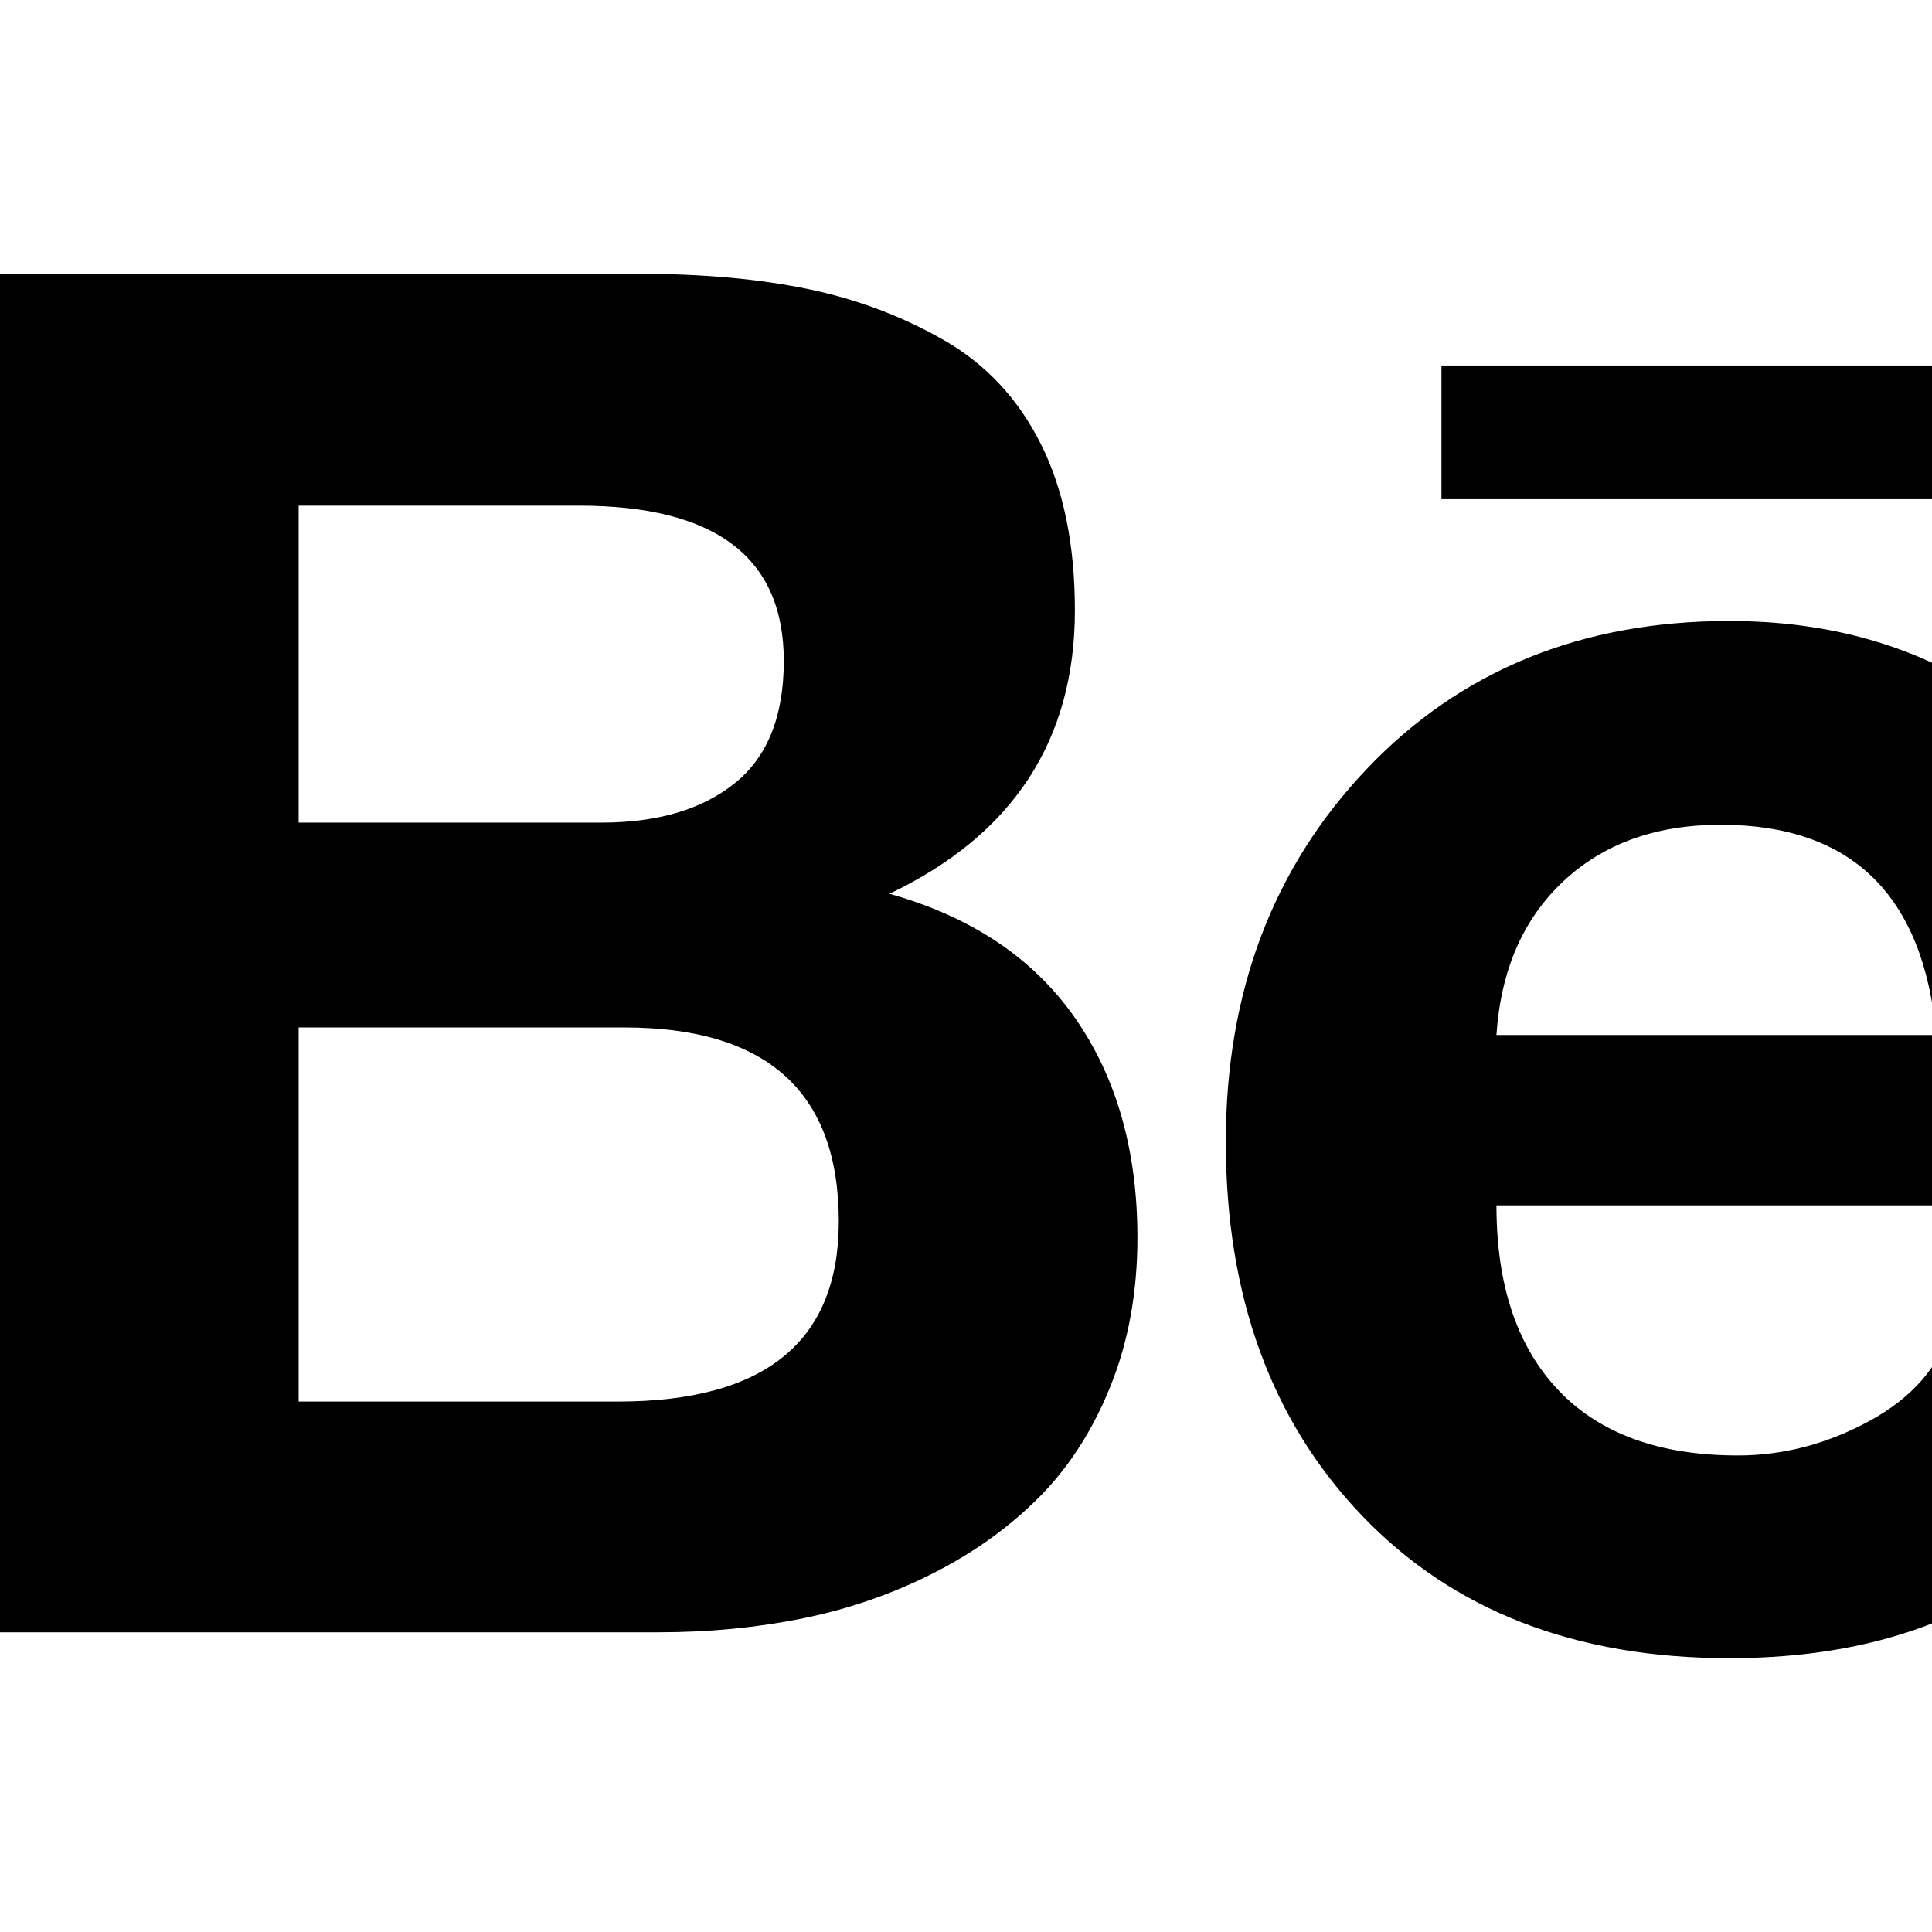
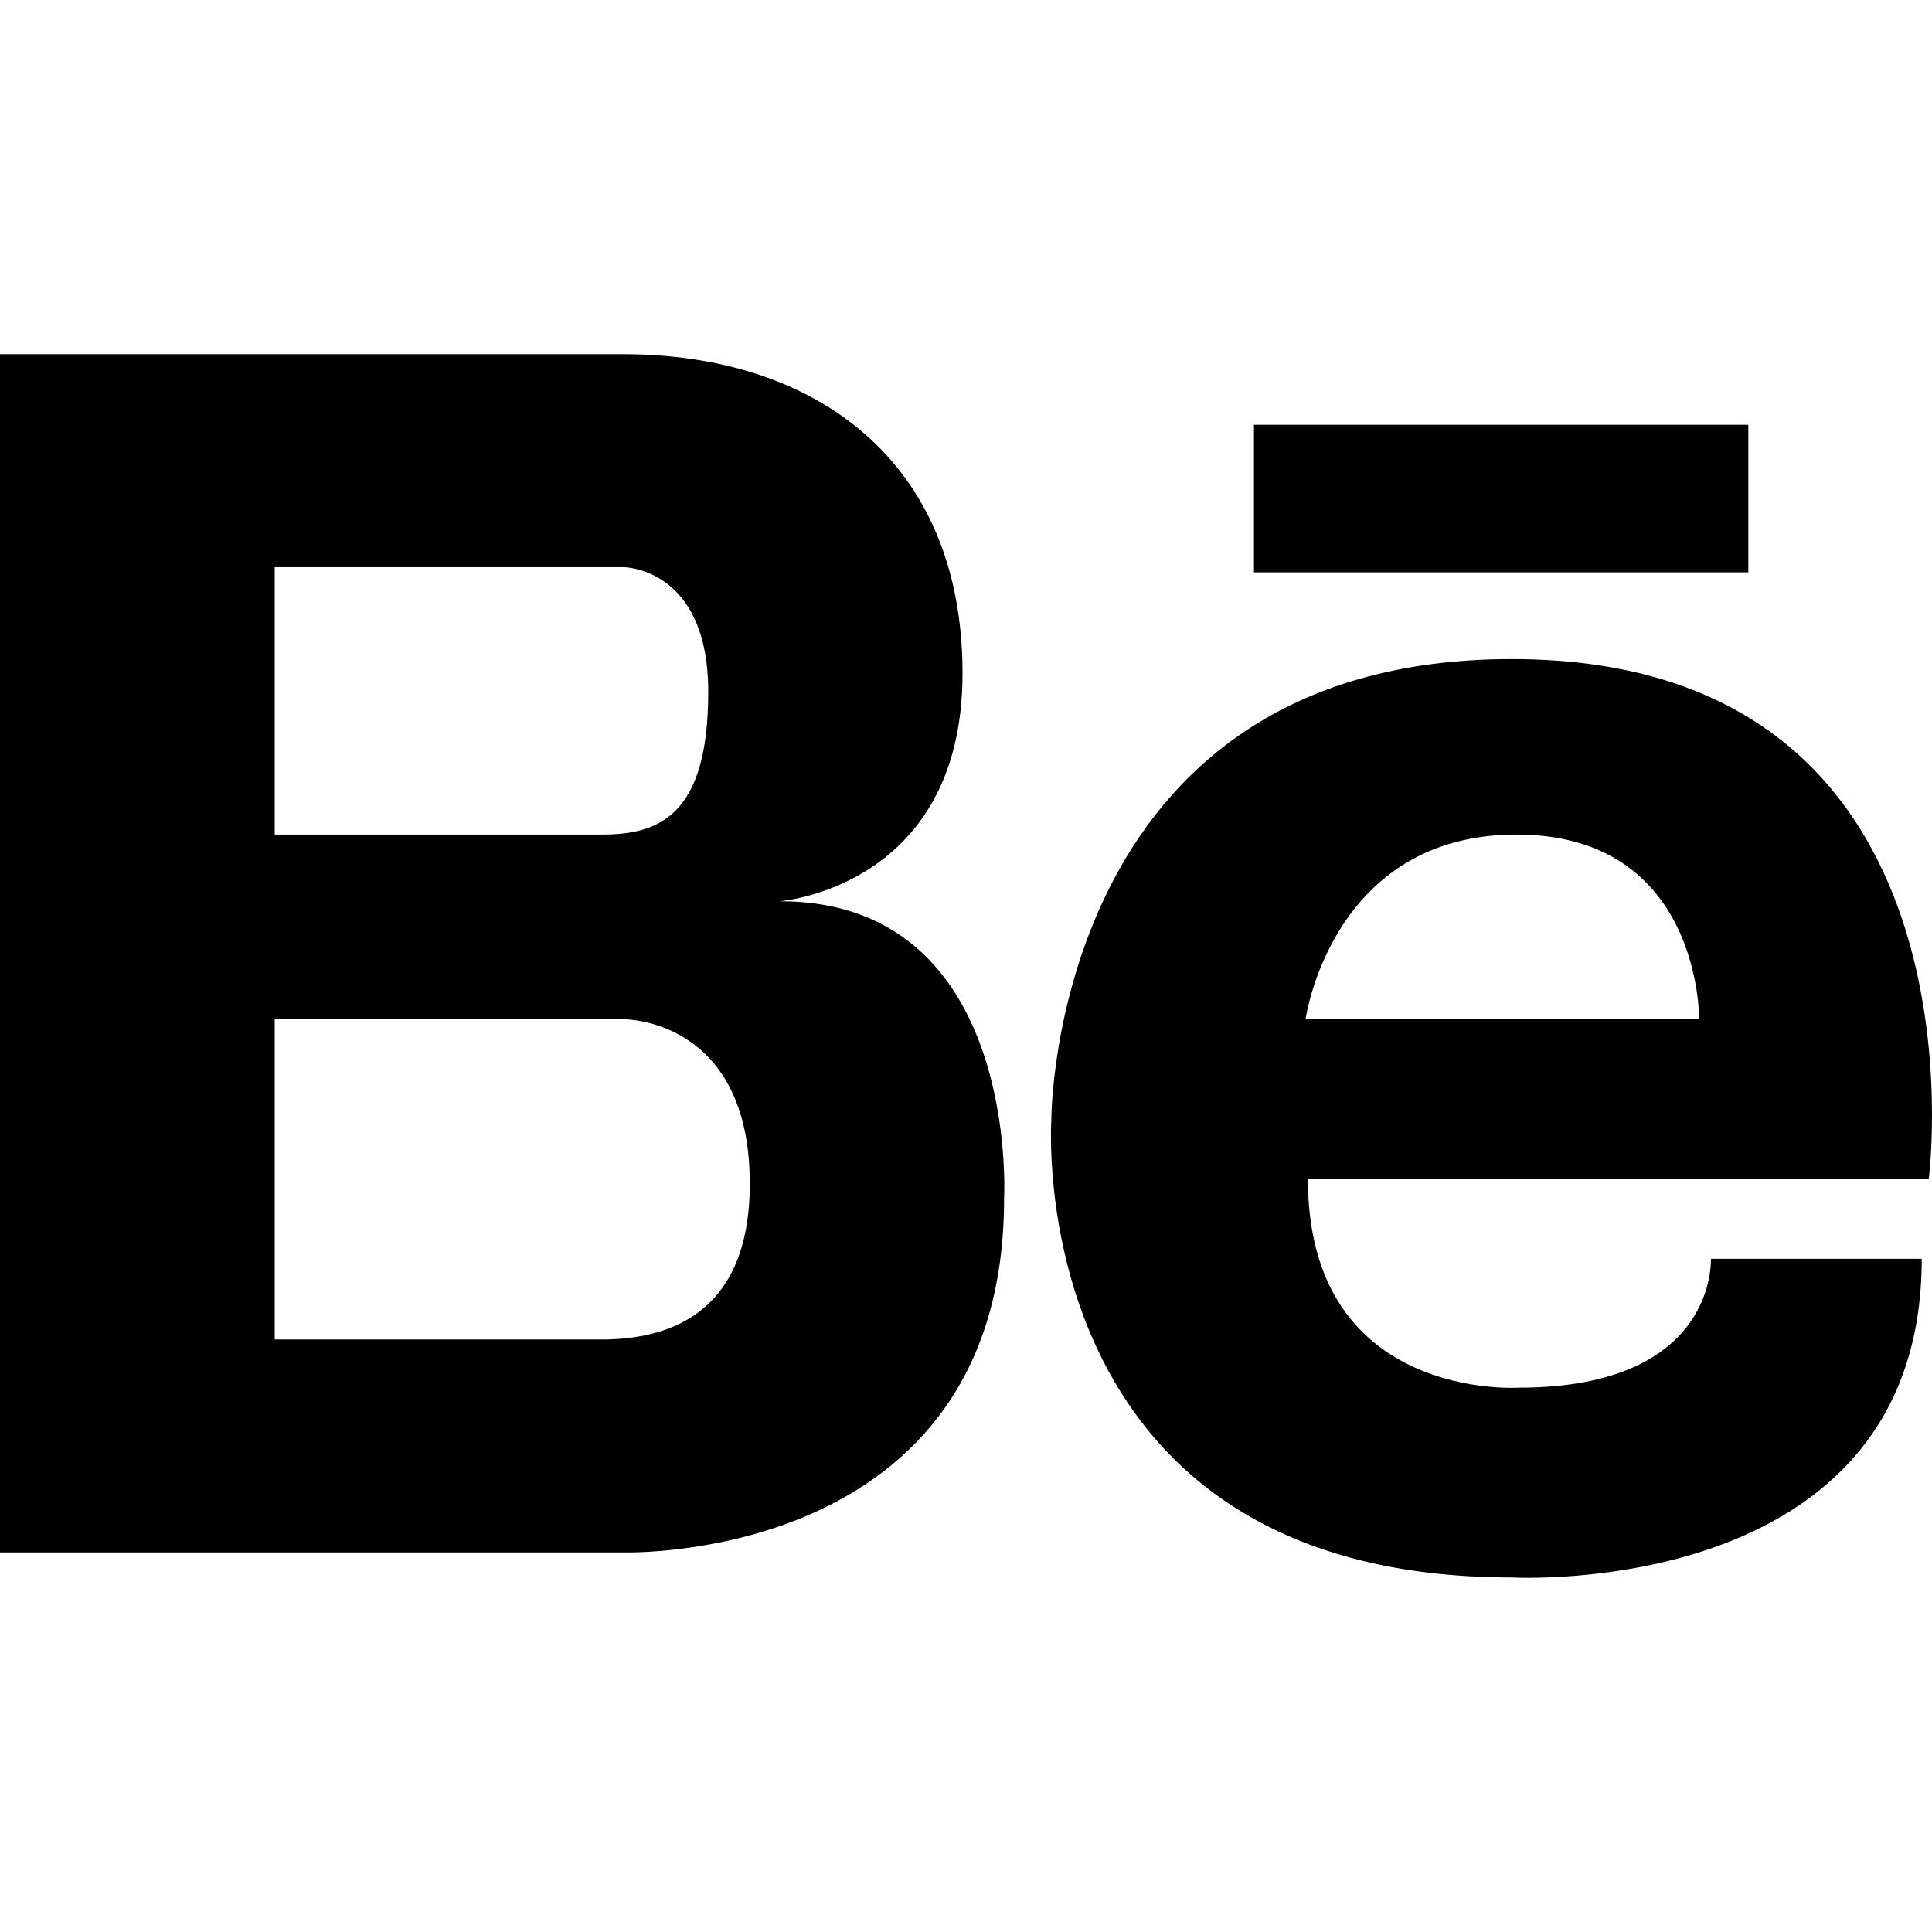
- <svg xmlns="http://www.w3.org/2000/svg" fill="#000000" width="24px" height="24px" viewBox="0 0 1024 1024" version="1.1">
-   <path d="M1056 193.714l-292 0 0 70.857 292 0 0-70.857zm-144 243.429q-51.429 0-83.429 30t-35.429 81.429l233.143 0q-10.286-111.429-114.286-111.429zm9.143 334.286q36 0 69.714-18.286t43.429-49.714l126.286 0q-57.143 175.429-244 175.429-122.286 0-194.571-75.429t-72.286-198.286q0-118.857 74.571-197.429t192.286-78.571q78.857 0 137.429 38.857t87.429 102.286 28.857 141.714q0 9.714-1.143 26.857l-376 0q0 63.429 32.857 98t95.143 34.571zm-762.857-28.571l169.143 0q117.143 0 117.143-95.429 0-102.857-113.714-102.857l-172.571 0 0 198.286zm0-306.857l160.571 0q44.571 0 70.571-20.857t26-64.857q0-82.286-108.571-82.286l-148.571 0 0 168zm-158.286-290.857l339.429 0q49.714 0 88.571 8t72.286 27.143 51.429 55.143 18 88q0 103.429-98.286 150.286 65.143 18.286 98.286 65.714t33.143 116.571q0 42.857-14 78t-37.714 59.143-56.286 40.571-69.143 24-76.571 7.429l-349.143 0 0-720z" />
+ <svg xmlns="http://www.w3.org/2000/svg" version="1.1" id="Capa_1" x="0px" y="0px" width="95.802px" height="95.802px" viewBox="0 0 95.802 95.802" style="enable-background:new 0 0 95.802 95.802;" xml:space="preserve">
+   <g>
+     <g>
+       <path d="M38.664,44.689c0,0,9.065-0.673,9.065-11.306c0-10.632-7.417-15.819-16.813-15.819H13.622h-0.508H0v59.414h13.114h0.508    h17.294c0,0,18.873,0.597,18.873-17.536C49.79,59.442,50.613,44.689,38.664,44.689z M13.622,28.125h15.069h2.226    c0,0,4.203,0,4.203,6.181c0,6.181-2.473,7.077-5.275,7.077H13.622V28.125z M30.119,66.42H13.622V50.541h17.294    c0,0,6.264-0.08,6.264,8.16C37.18,65.572,32.599,66.351,30.119,66.42z" />
+       <rect x="62.18" y="21.064" width="24.514" height="7.317" />
+       <path d="M74.961,32.682c-22.848,0-22.828,22.826-22.828,22.826s-1.566,22.713,22.829,22.713c0,0,20.331,1.162,20.331-15.801    H84.837c0,0,0.349,6.391-9.526,6.391c0,0-10.455,0.699-10.455-10.34h30.785C95.641,58.471,99.009,32.682,74.961,32.682z     M84.255,50.541H64.738c0,0,1.277-9.158,10.455-9.158C84.372,41.382,84.255,50.541,84.255,50.541z" />
+     </g>
+   </g>
+   <g>
+ </g>
+   <g>
+ </g>
+   <g>
+ </g>
+   <g>
+ </g>
+   <g>
+ </g>
+   <g>
+ </g>
+   <g>
+ </g>
+   <g>
+ </g>
+   <g>
+ </g>
+   <g>
+ </g>
+   <g>
+ </g>
+   <g>
+ </g>
+   <g>
+ </g>
+   <g>
+ </g>
+   <g>
+ </g>
</svg>
